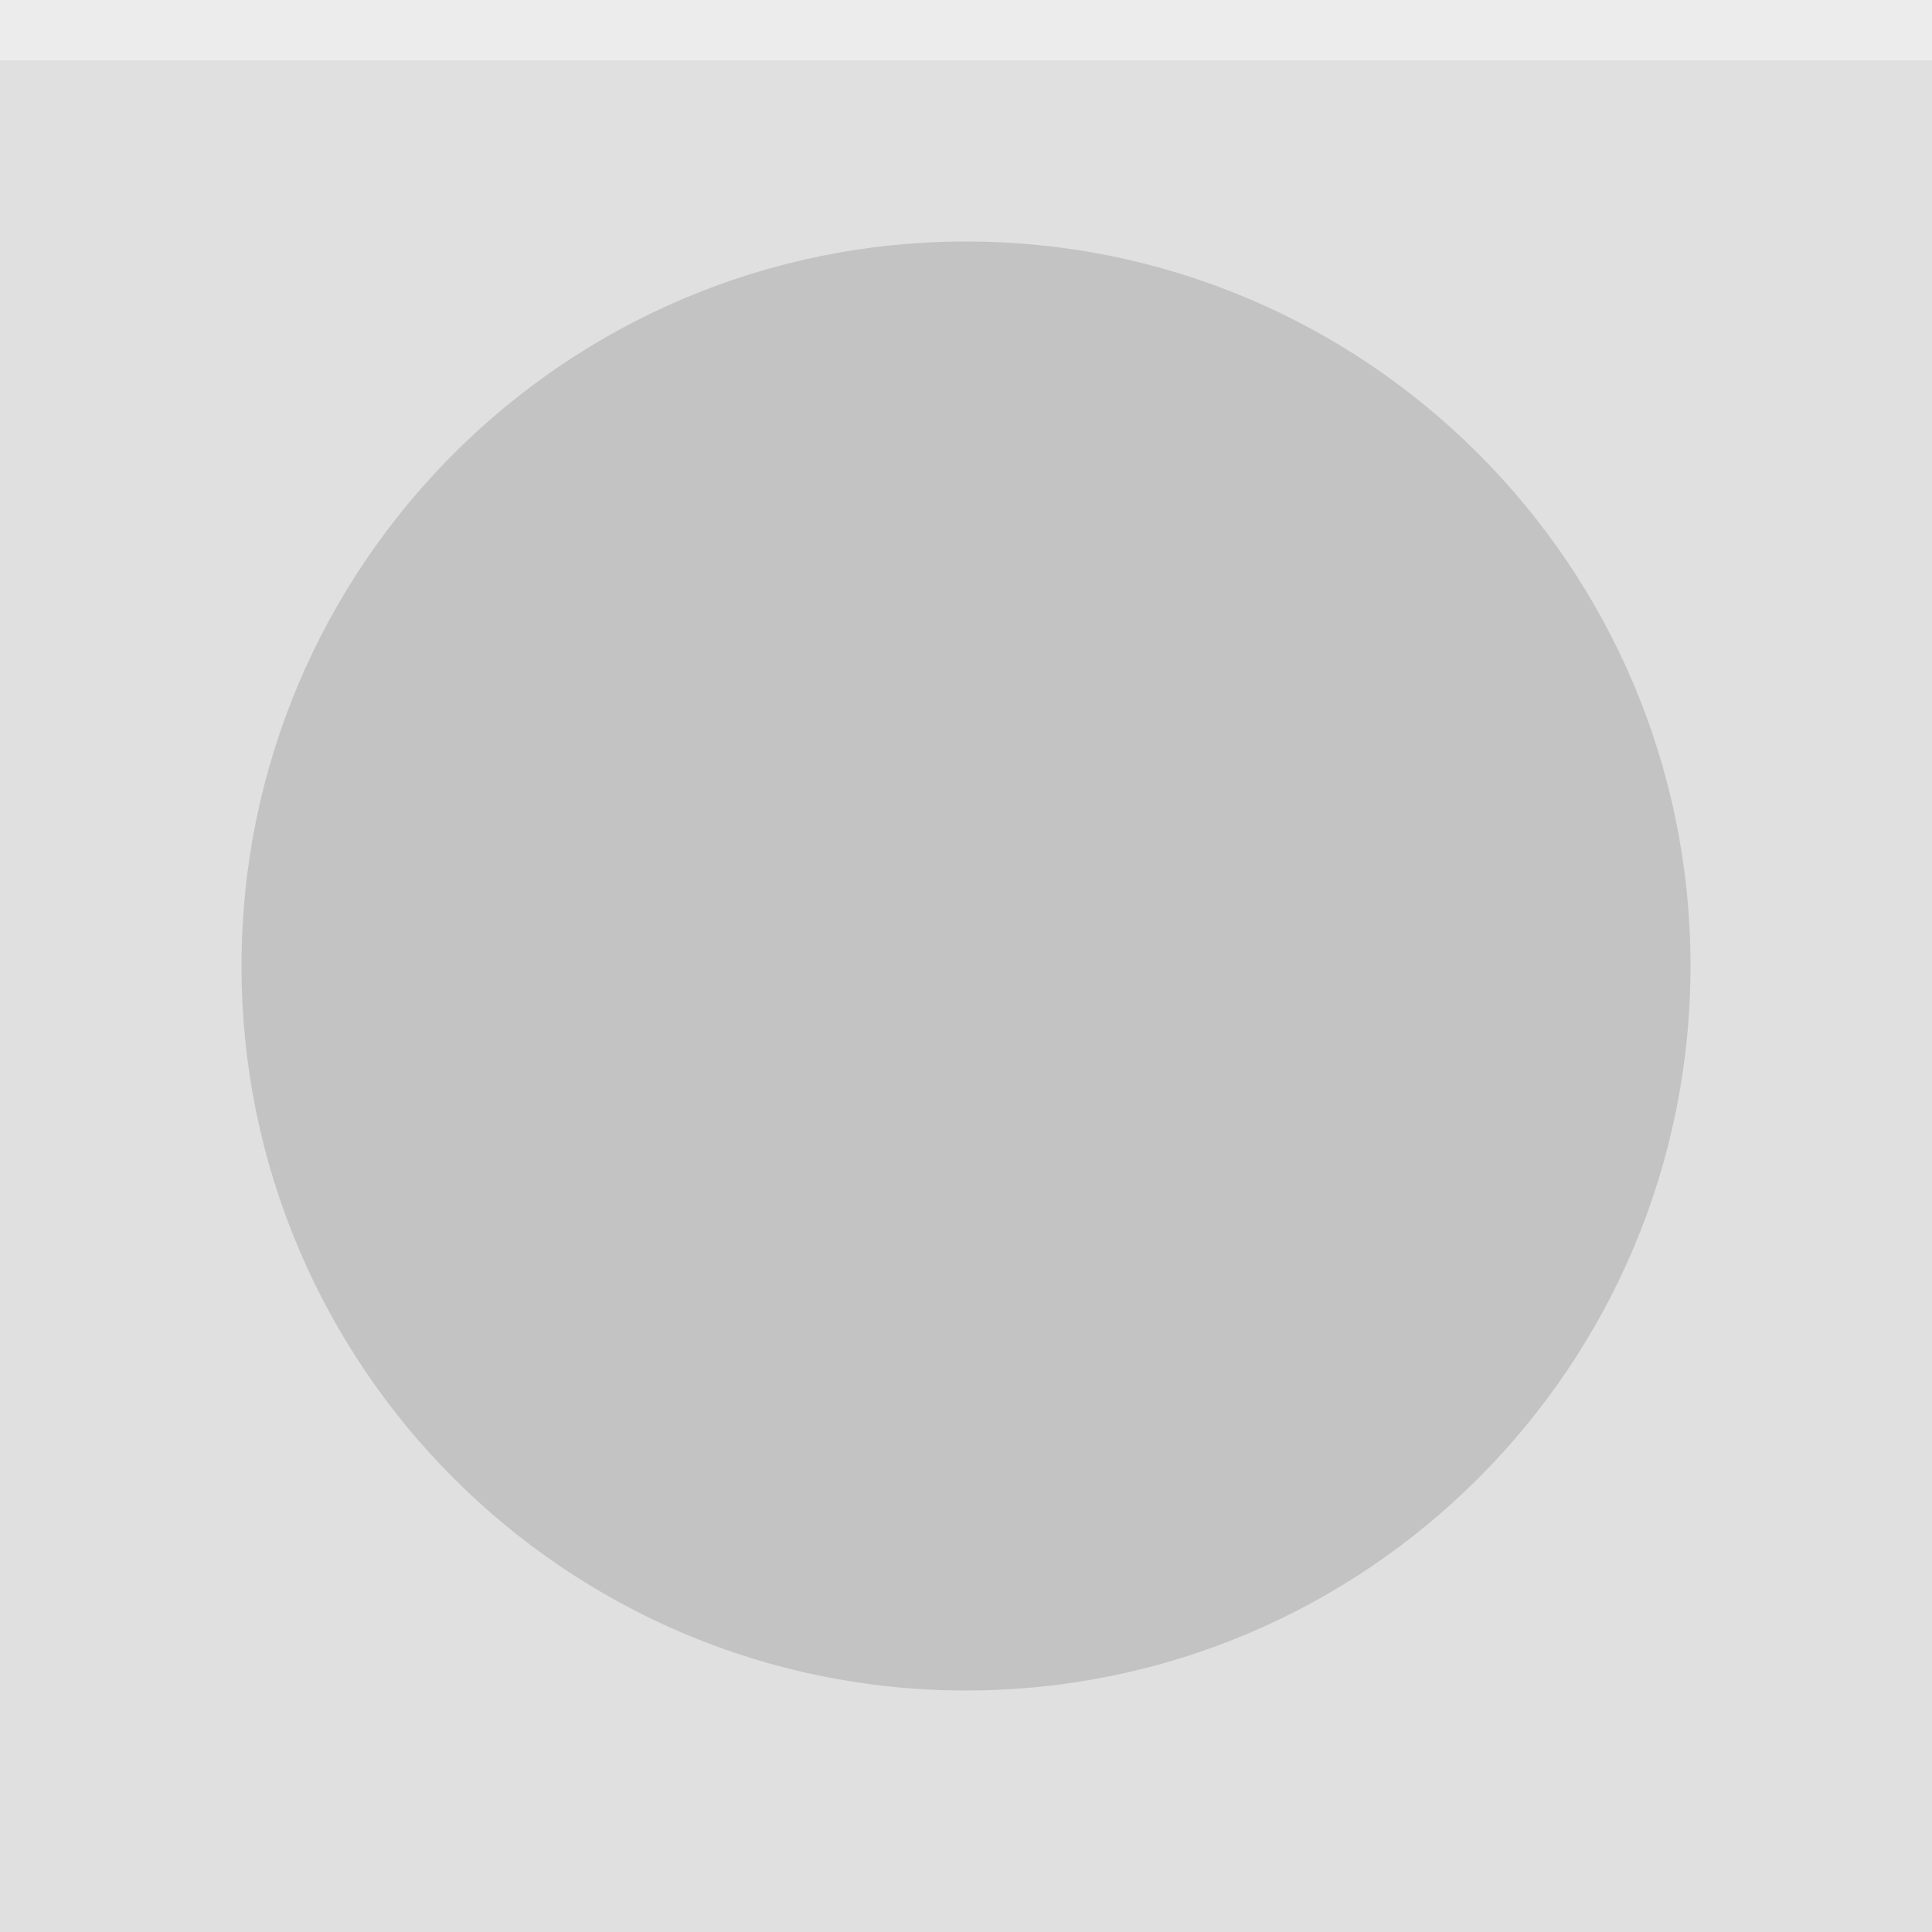
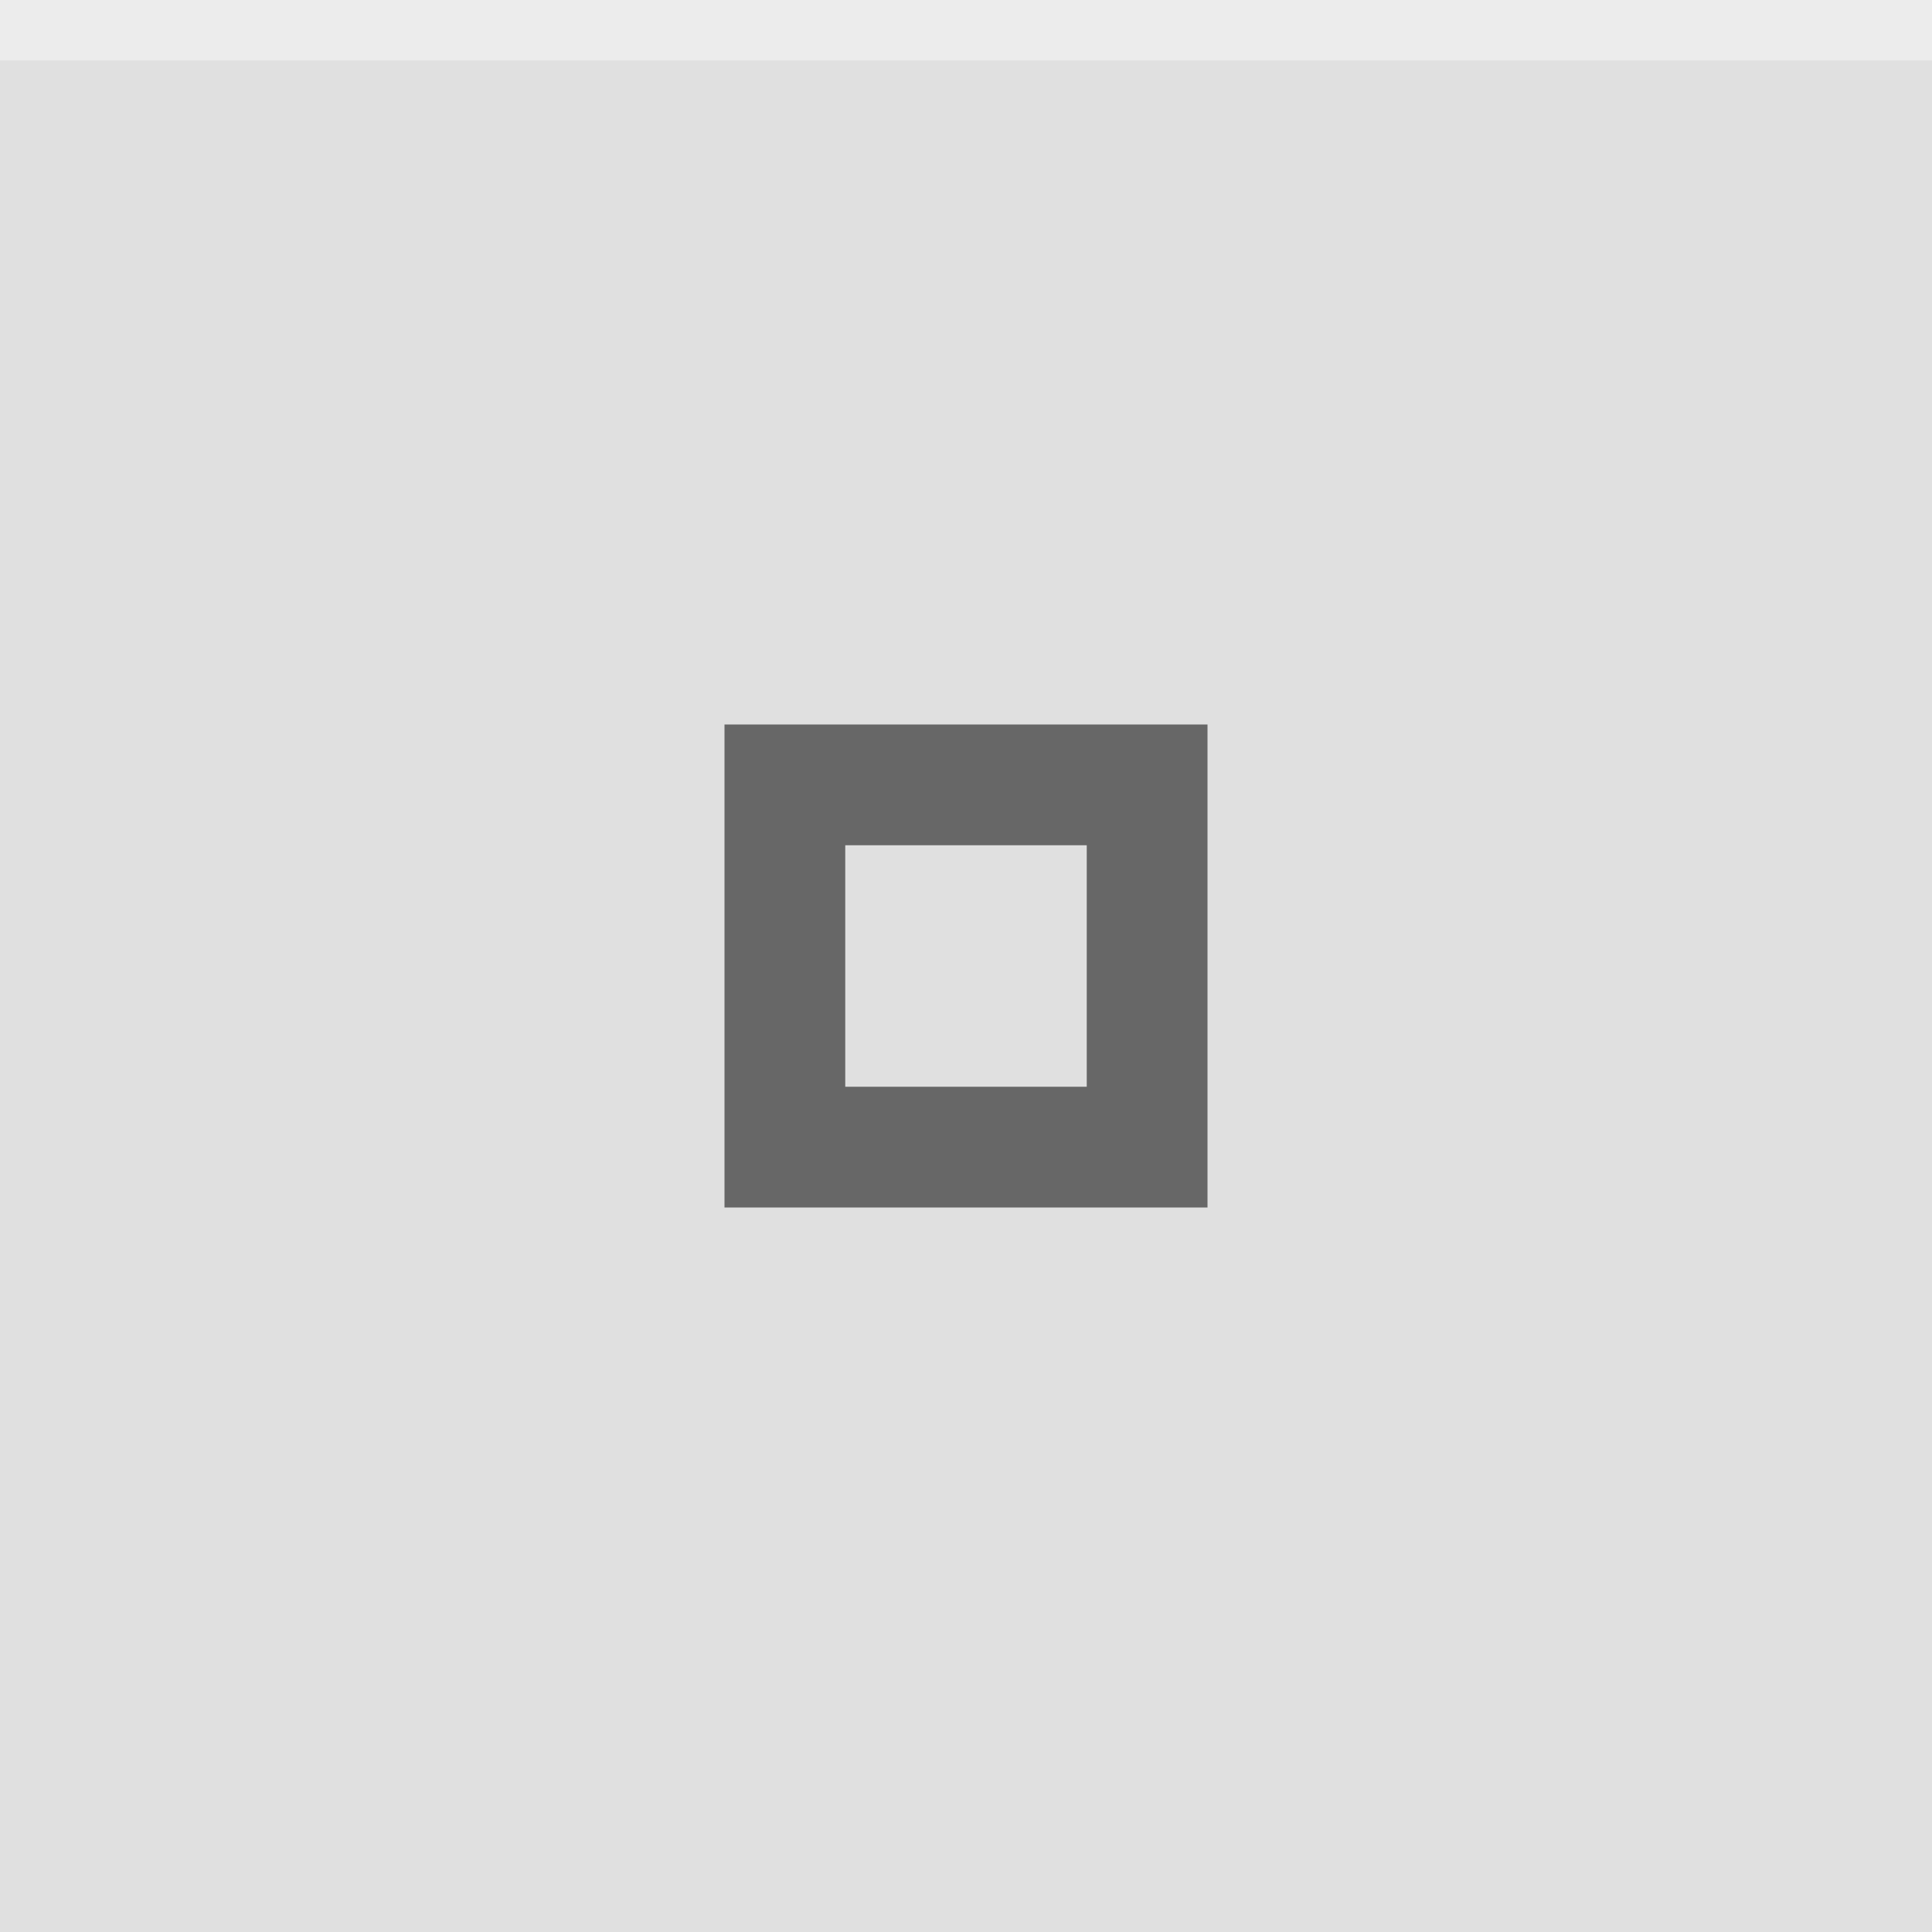
<svg xmlns="http://www.w3.org/2000/svg" width="32" height="32" viewBox="0 0 32 32">
  <rect width="32" height="32" fill="#E0E0E0" />
  <rect width="32" height="1" fill="#FFFFFF" fill-opacity="0.4" />
-   <g fill="#000000" opacity="0.87">
-     <circle cx="16" cy="16" r="12" opacity="0.15" />
+   <g fill="#000000" opacity="0.54">
+     <circle cx="16" cy="16" r="12" opacity="0" />
+     <path d="m12 12v8h8v-8zm2 2h4v4h-4z" />
  </g>
</svg>
